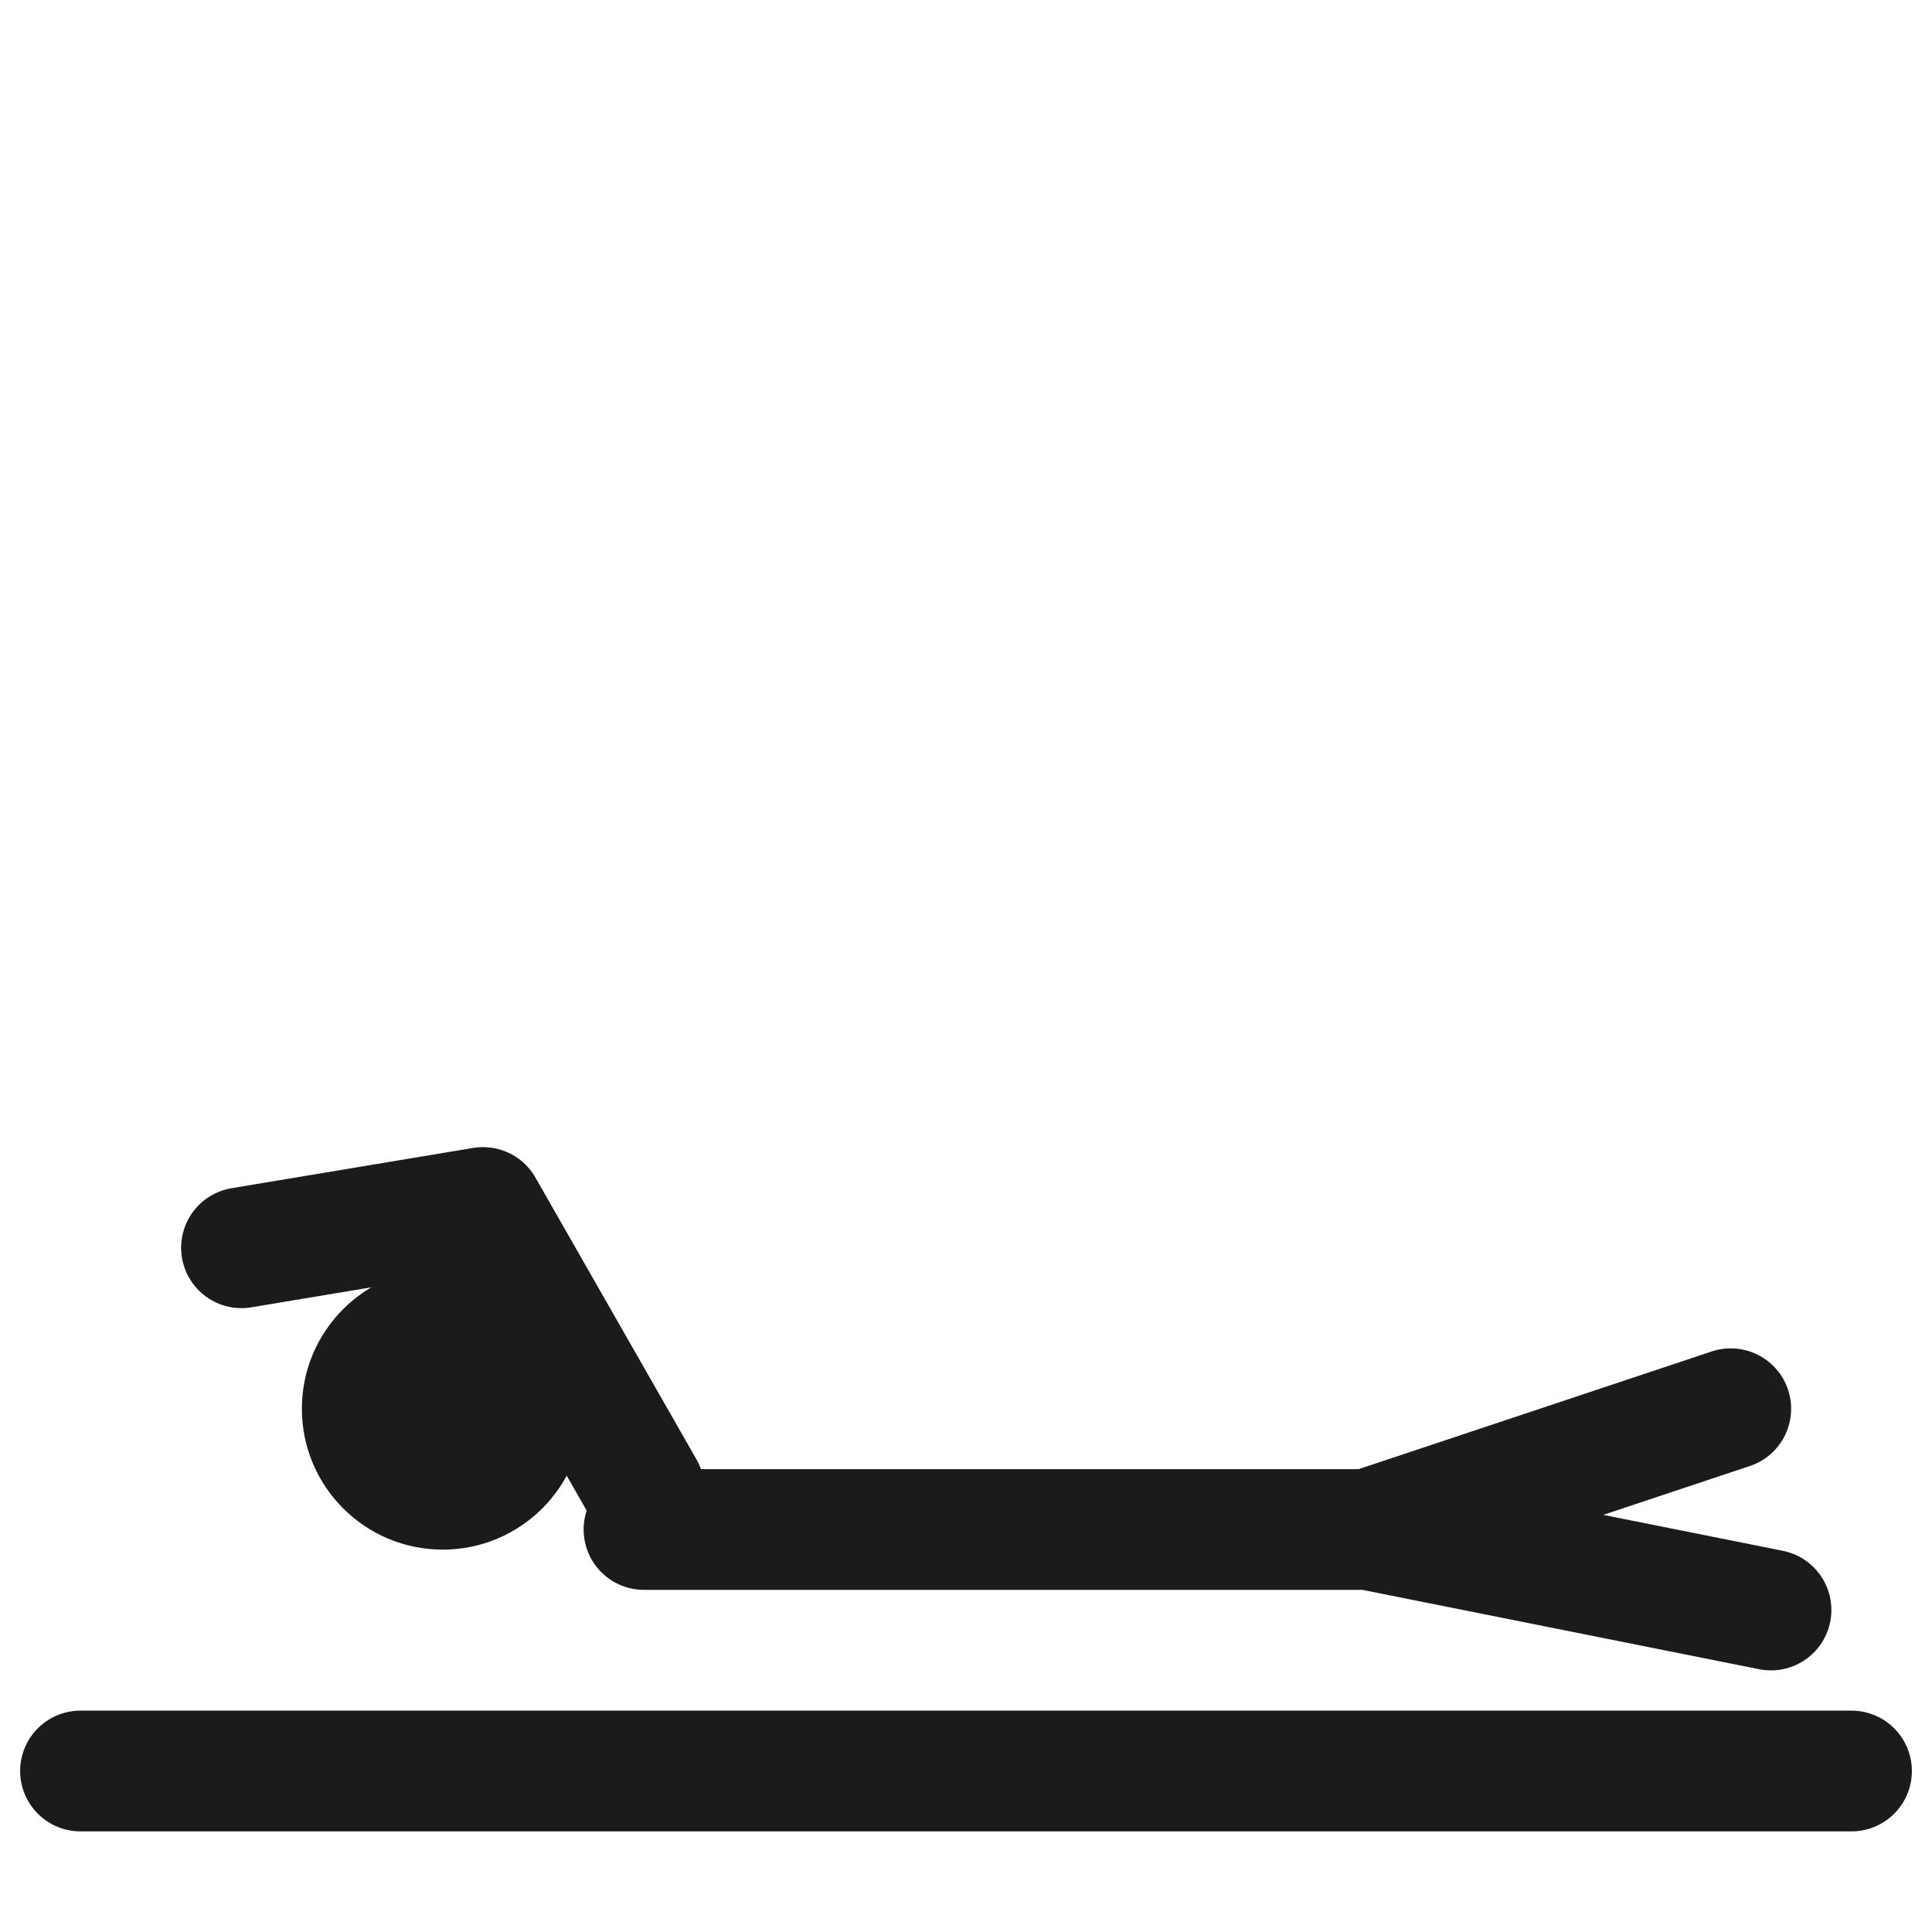
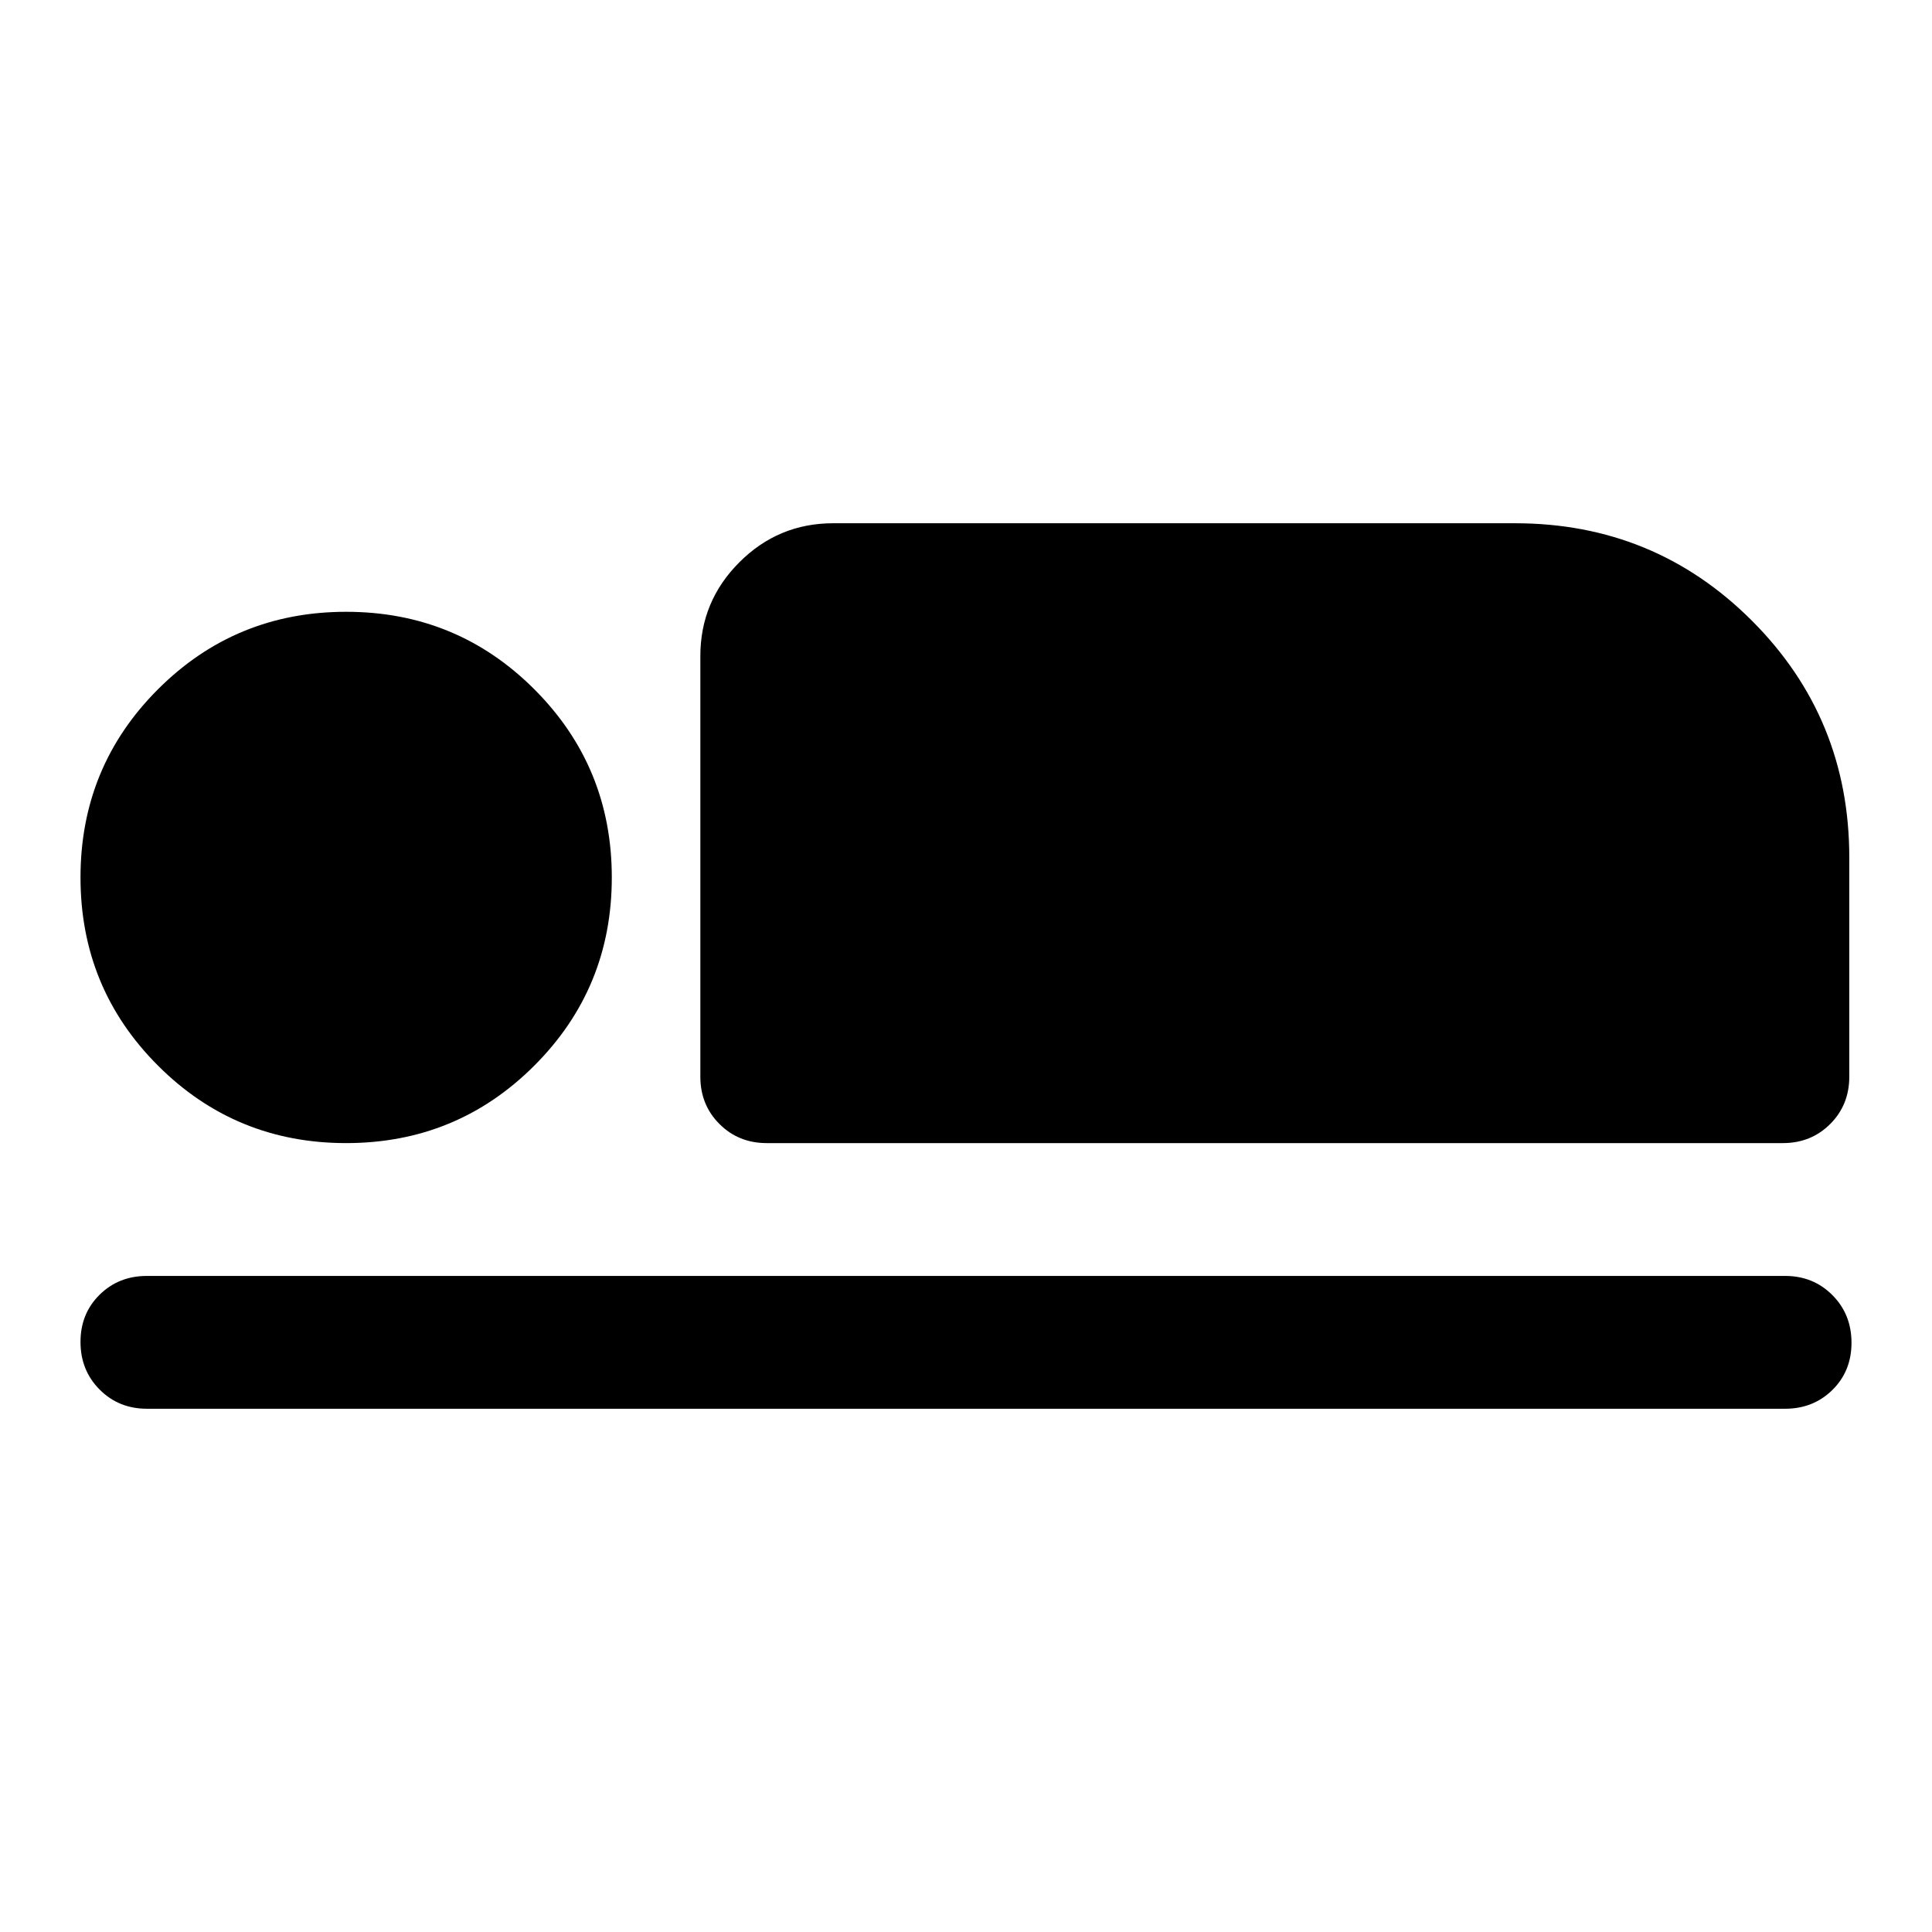
- <svg xmlns="http://www.w3.org/2000/svg" viewBox="0 0 48 48" width="96" height="96">
-   <path fill="none" stroke="#1C1B19" stroke-width="3" stroke-linecap="round" stroke-linejoin="round" d="M2 44h44" />
-   <circle cx="11" cy="35" r="3.5" fill="#1C1B19" />
-   <path fill="none" stroke="#1C1B19" stroke-width="3" stroke-linecap="round" stroke-linejoin="round" d="M16 38h18l10 2M34 38l9-3M16 37l-4-7-6 1" />
+ <svg xmlns="http://www.w3.org/2000/svg" viewBox="0 0 960 960">
+   <path transform="translate(40.0 260.0) scale(1.1 1.1) translate(-80 680)" d="M390-400q-12.75 0-21.37-8.63Q360-417.25 360-430v-190q0-24.75 17.63-42.38Q395.25-680 420-680h308q63 0 107 44t44 107v99q0 12.75-8.62 21.37Q861.75-400 849-400H390Zm460 120H110q-12.75 0-21.37-8.68-8.63-8.67-8.63-21.5 0-12.82 8.63-21.32Q97.25-340 110-340h740q12.75 0 21.38 8.68 8.62 8.67 8.62 21.5 0 12.82-8.62 21.32-8.63 8.5-21.38 8.5ZM200-400q-50 0-85-35t-35-85q0-50 35-85t85-35q50 0 85 35t35 85q0 50-35 85t-85 35Z" />
</svg>
